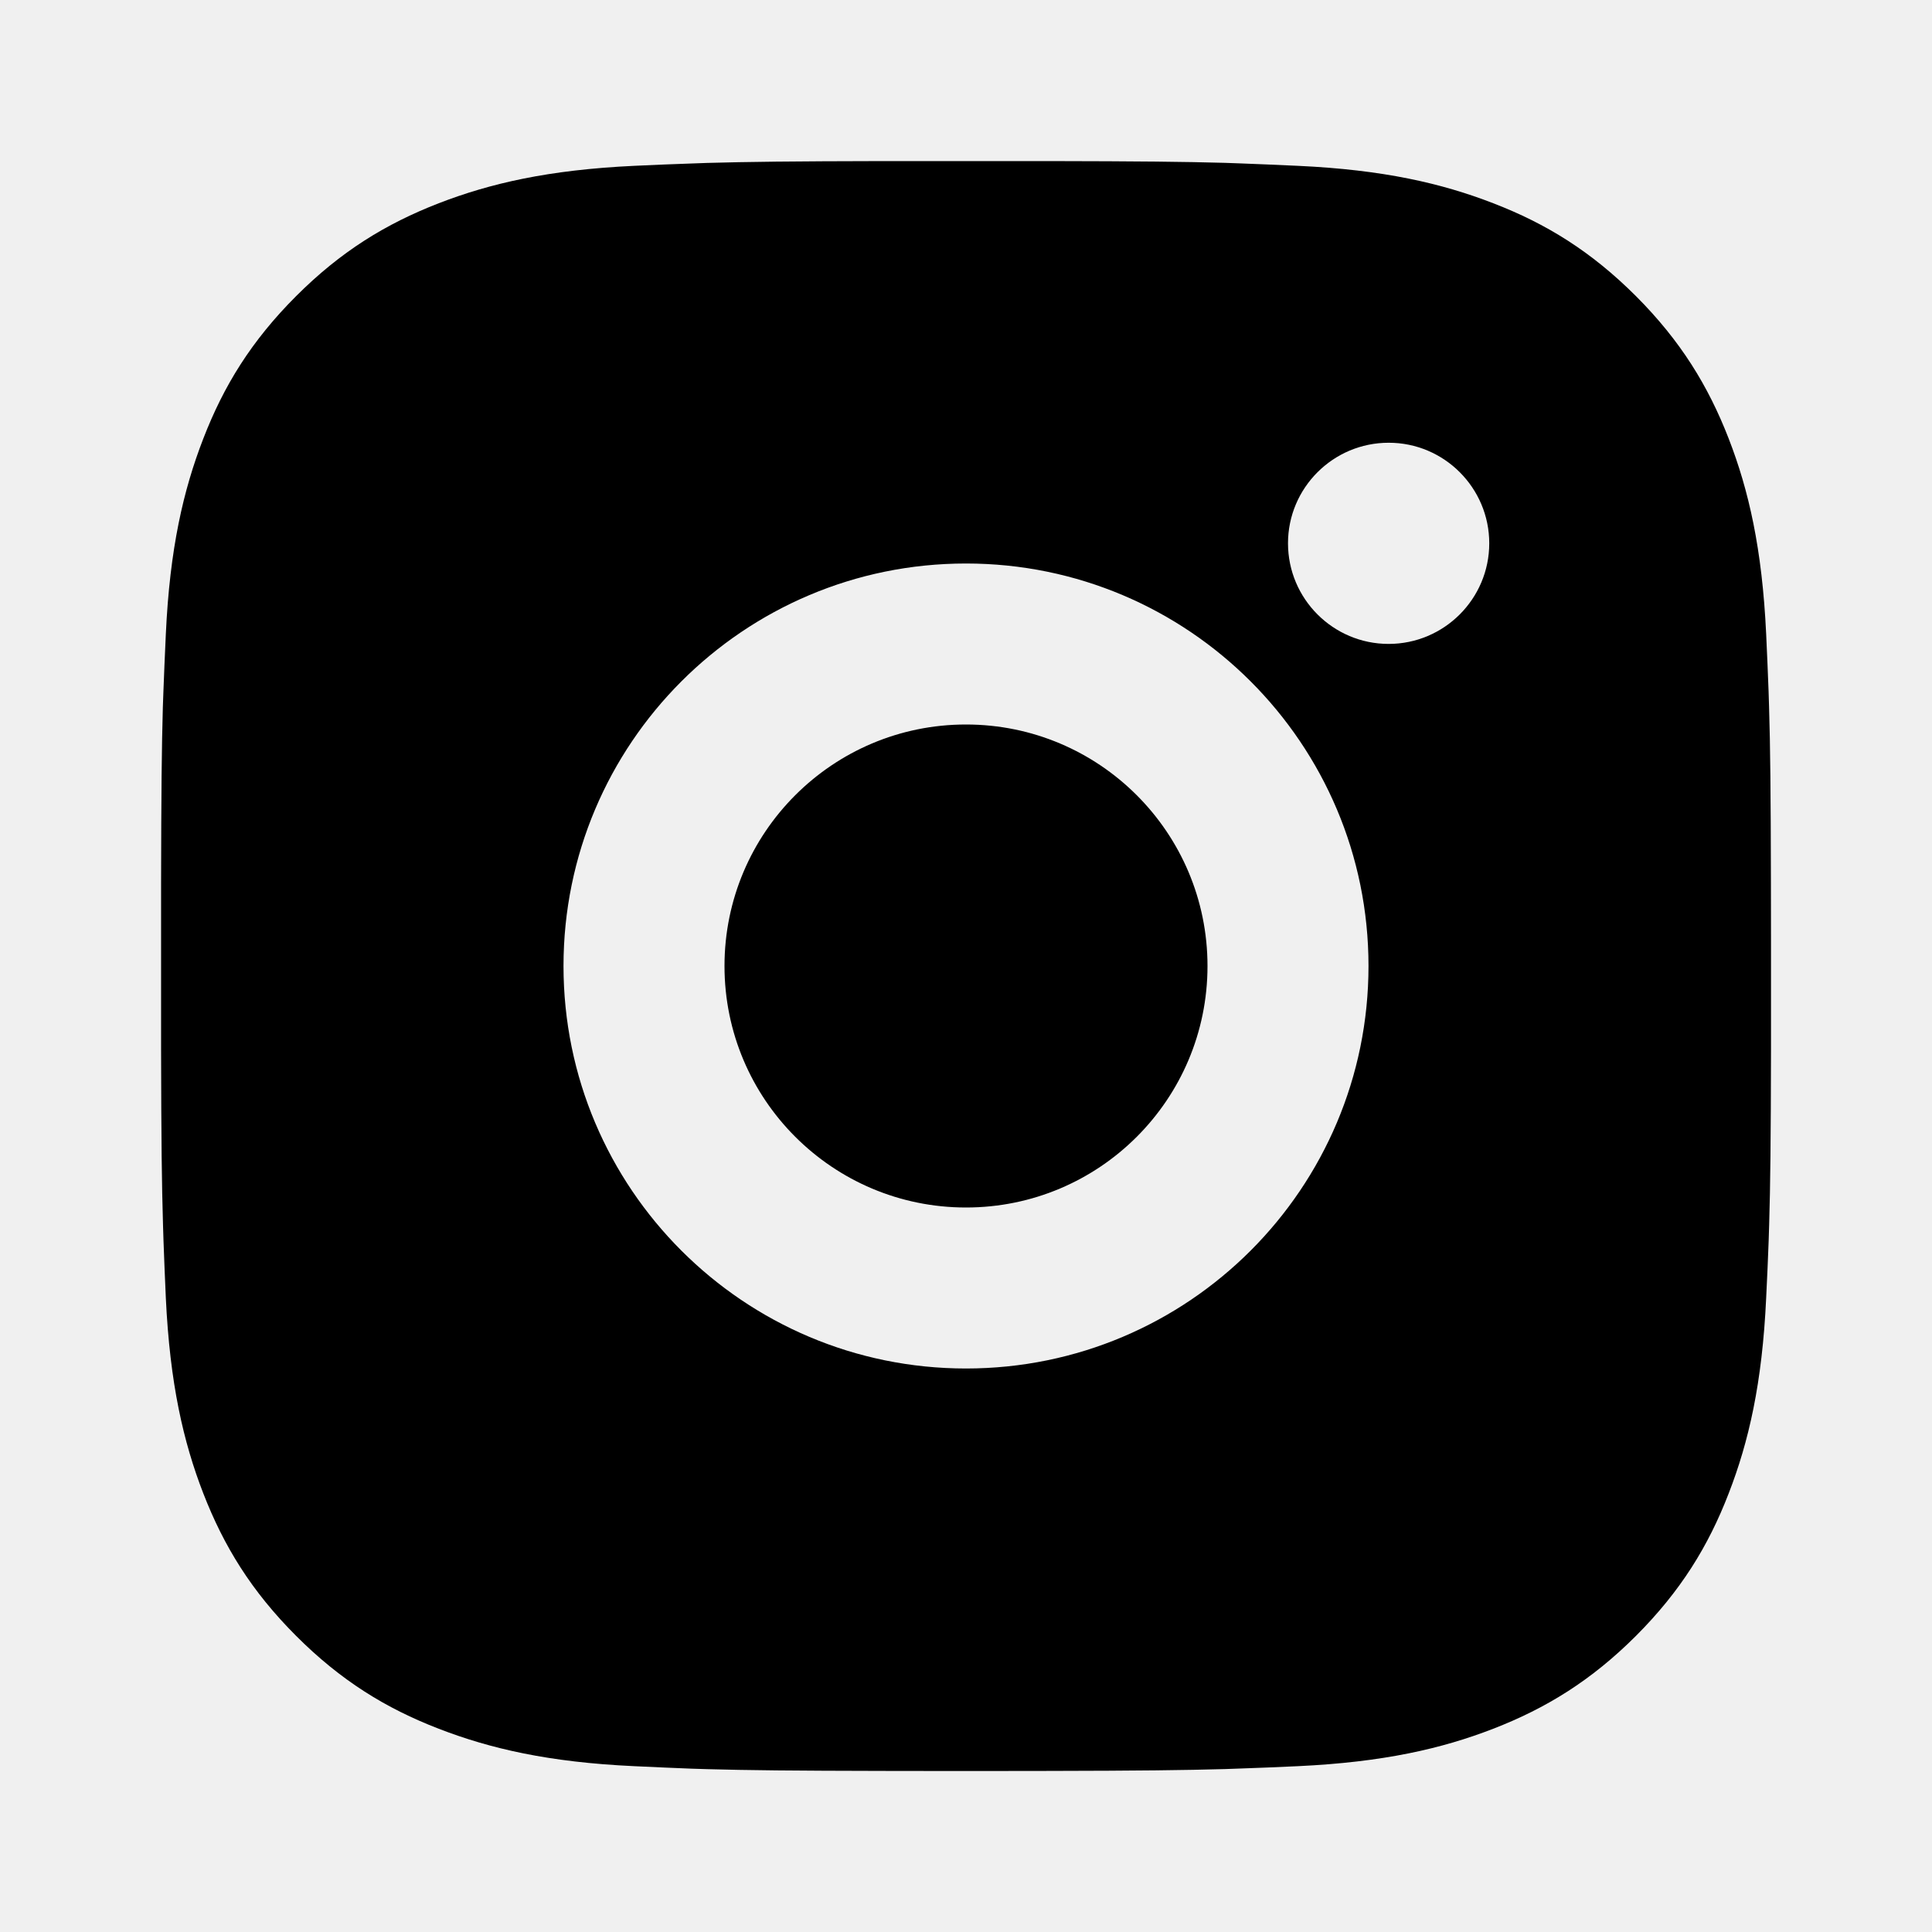
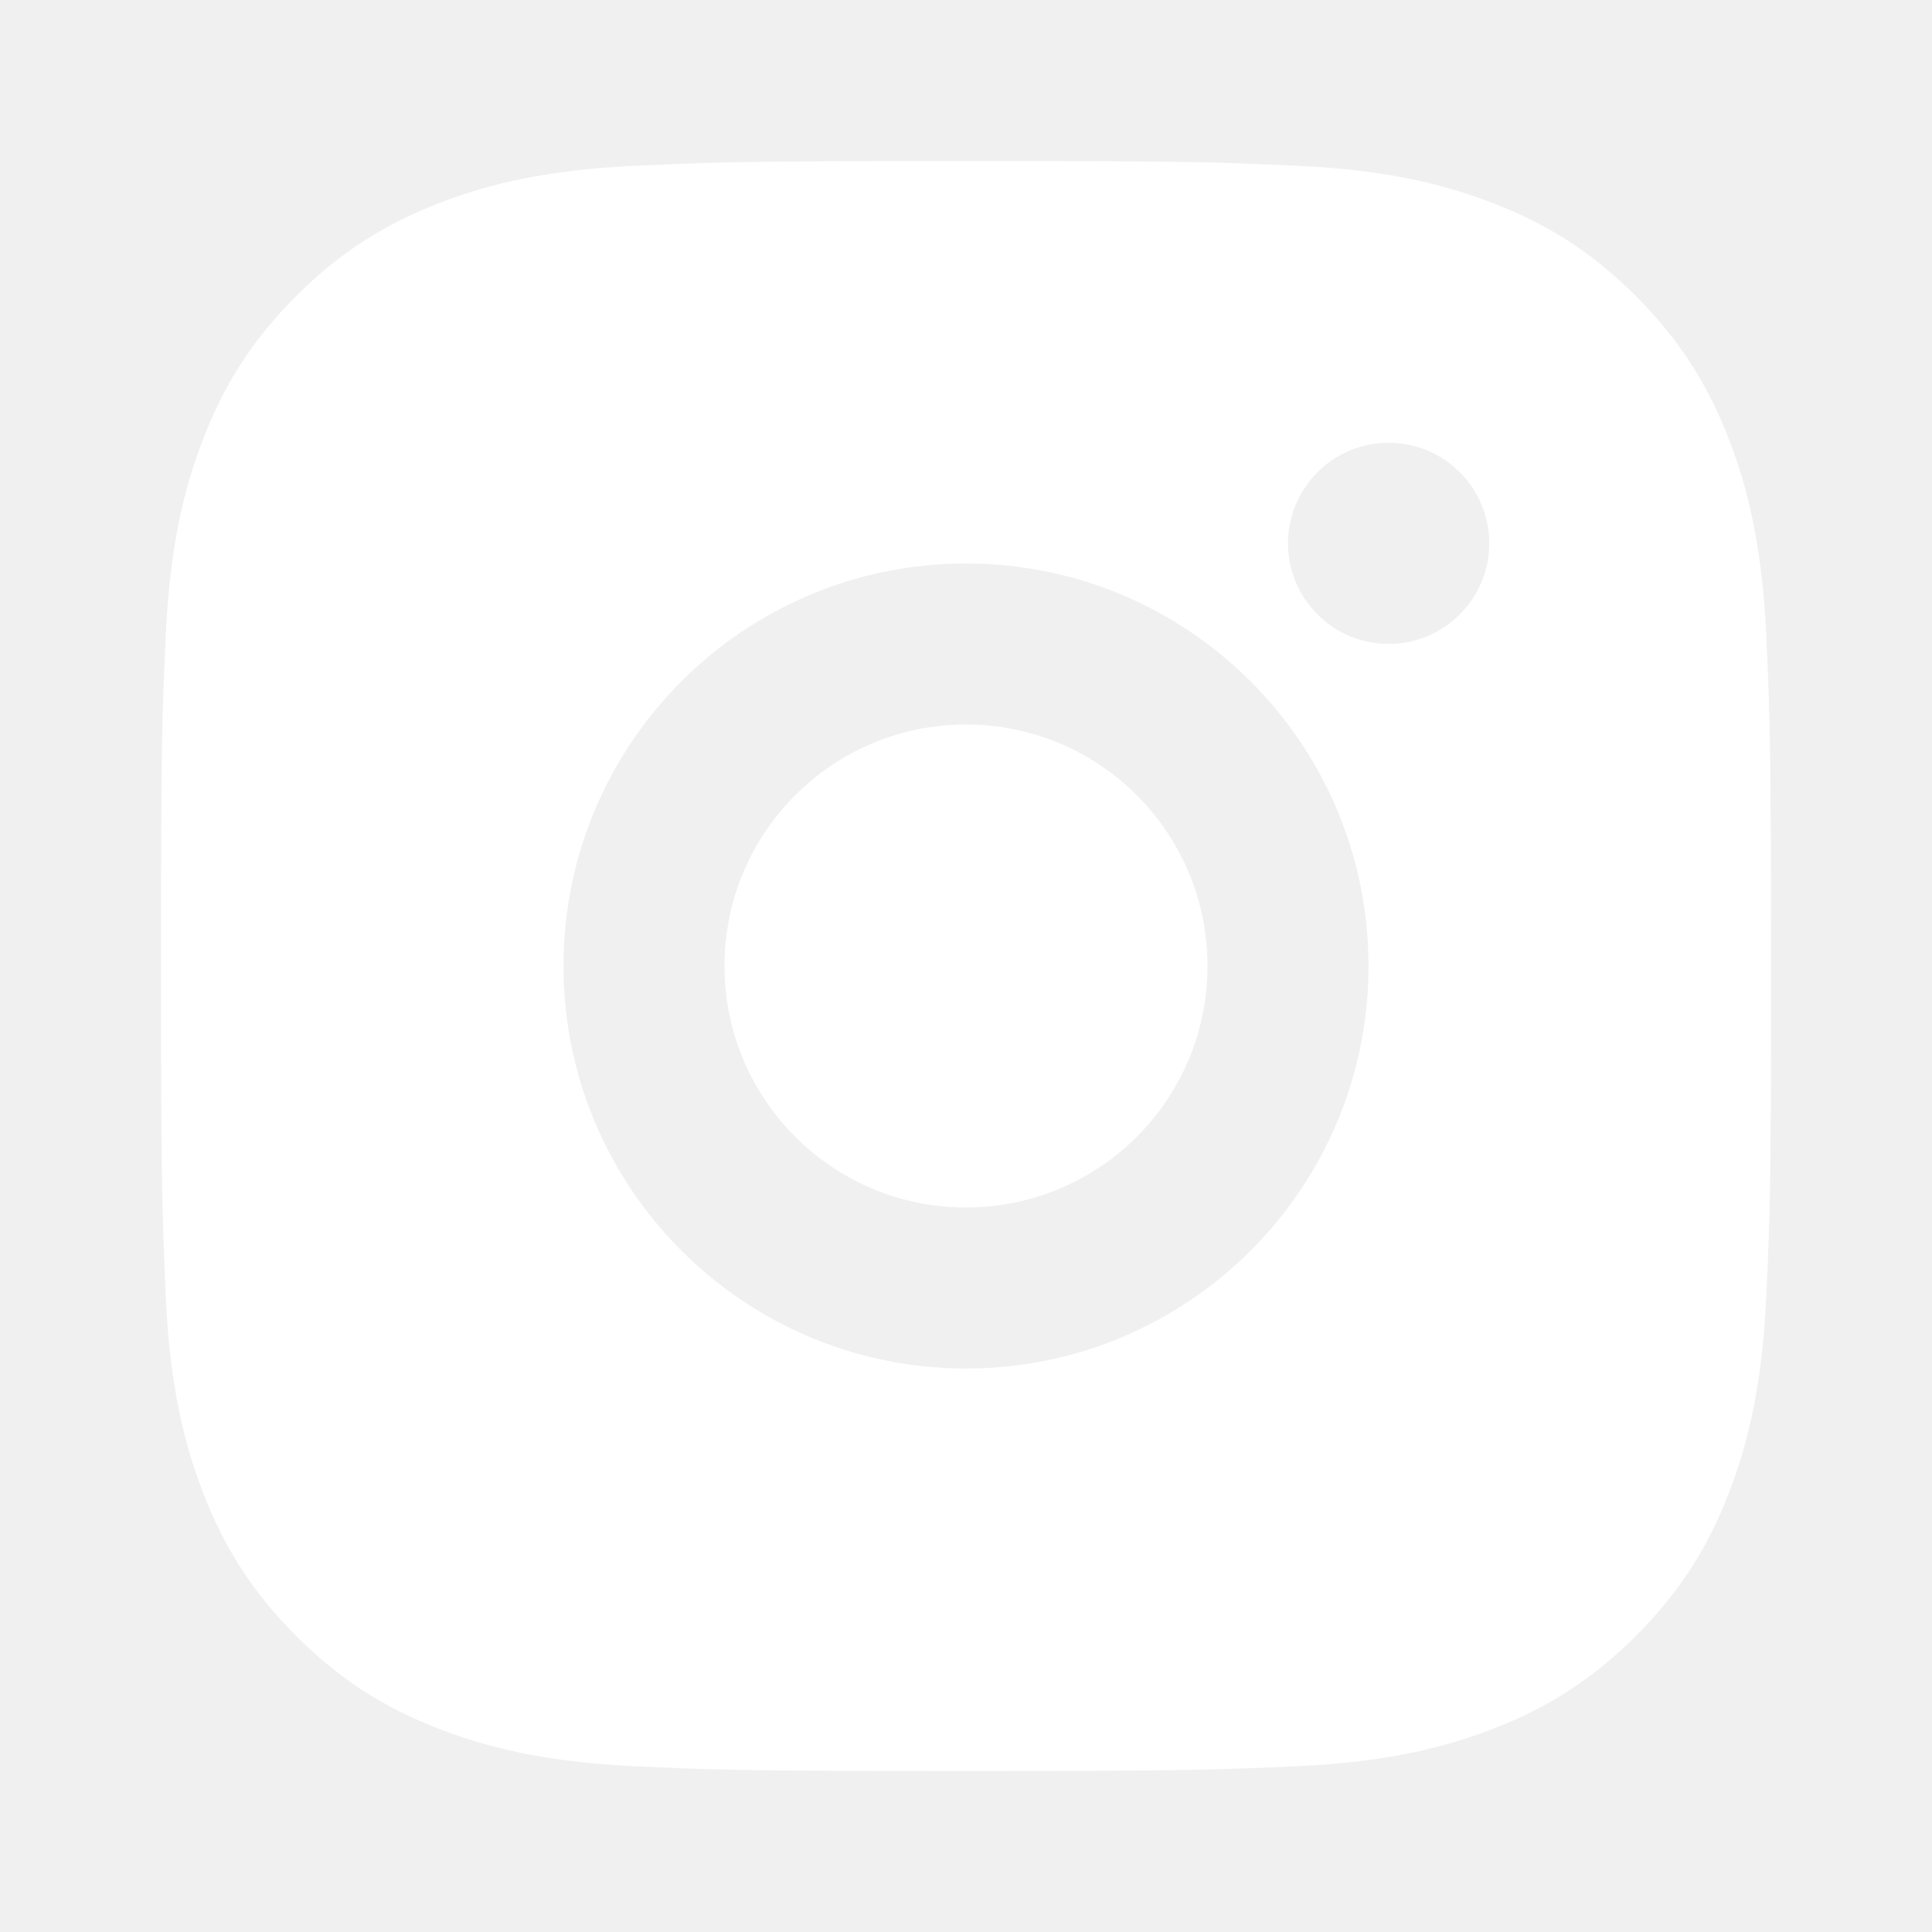
- <svg xmlns="http://www.w3.org/2000/svg" viewBox="0 0 24 24" fill="currentColor">
+ <svg xmlns="http://www.w3.org/2000/svg" viewBox="0 0 24 24" fill="white">
  <path d="M13.028 2.001C14.153 2.003 14.724 2.009 15.217 2.023L15.411 2.03C15.635 2.038 15.856 2.048 16.123 2.06C17.187 2.109 17.913 2.278 18.55 2.525C19.209 2.779 19.766 3.123 20.322 3.678C20.877 4.234 21.22 4.793 21.475 5.45C21.722 6.087 21.89 6.813 21.94 7.878C21.952 8.144 21.962 8.365 21.97 8.59L21.976 8.784C21.991 9.276 21.997 9.847 21.999 10.972L22 11.718C22 11.809 22 11.903 22 12L22 12.282L22 13.028C21.998 14.153 21.992 14.724 21.977 15.216L21.971 15.41C21.963 15.635 21.953 15.856 21.94 16.122C21.891 17.187 21.722 17.913 21.475 18.55C21.221 19.209 20.877 19.766 20.322 20.322C19.766 20.877 19.207 21.22 18.55 21.475C17.913 21.722 17.187 21.89 16.123 21.94C15.856 21.952 15.635 21.962 15.411 21.969L15.217 21.976C14.724 21.99 14.153 21.997 13.028 21.999L12.282 22C12.191 22 12.097 22 12 22L11.718 22L10.973 21.999C9.847 21.997 9.277 21.991 8.784 21.977L8.59 21.971C8.366 21.962 8.144 21.953 7.878 21.94C6.814 21.891 6.089 21.722 5.45 21.475C4.792 21.221 4.234 20.877 3.679 20.322C3.123 19.766 2.78 19.207 2.525 18.55C2.278 17.913 2.11 17.187 2.06 16.122C2.048 15.856 2.039 15.635 2.031 15.41L2.025 15.216C2.01 14.724 2.003 14.153 2.001 13.028L2.001 10.972C2.003 9.847 2.009 9.276 2.023 8.784L2.03 8.59C2.038 8.365 2.048 8.144 2.06 7.878C2.109 6.813 2.278 6.088 2.525 5.45C2.779 4.792 3.123 4.234 3.679 3.678C4.234 3.123 4.793 2.78 5.45 2.525C6.088 2.278 6.813 2.11 7.878 2.06C8.144 2.048 8.366 2.038 8.59 2.031L8.784 2.024C9.277 2.01 9.847 2.003 10.973 2.001L13.028 2.001ZM12 7C9.237 7 7 9.24 7 12C7 14.763 9.24 17 12 17C14.763 17 17 14.761 17 12C17 9.237 14.761 7 12 7ZM12 9C13.657 9 15 10.343 15 12C15 13.657 13.658 15 12 15C10.343 15 9 13.657 9 12C9 10.343 10.343 9 12 9ZM17.25 5.5C16.561 5.5 16 6.06 16 6.749C16 7.438 16.56 7.999 17.25 7.999C17.939 7.999 18.5 7.439 18.5 6.749C18.5 6.06 17.939 5.499 17.25 5.5Z" />
</svg>
